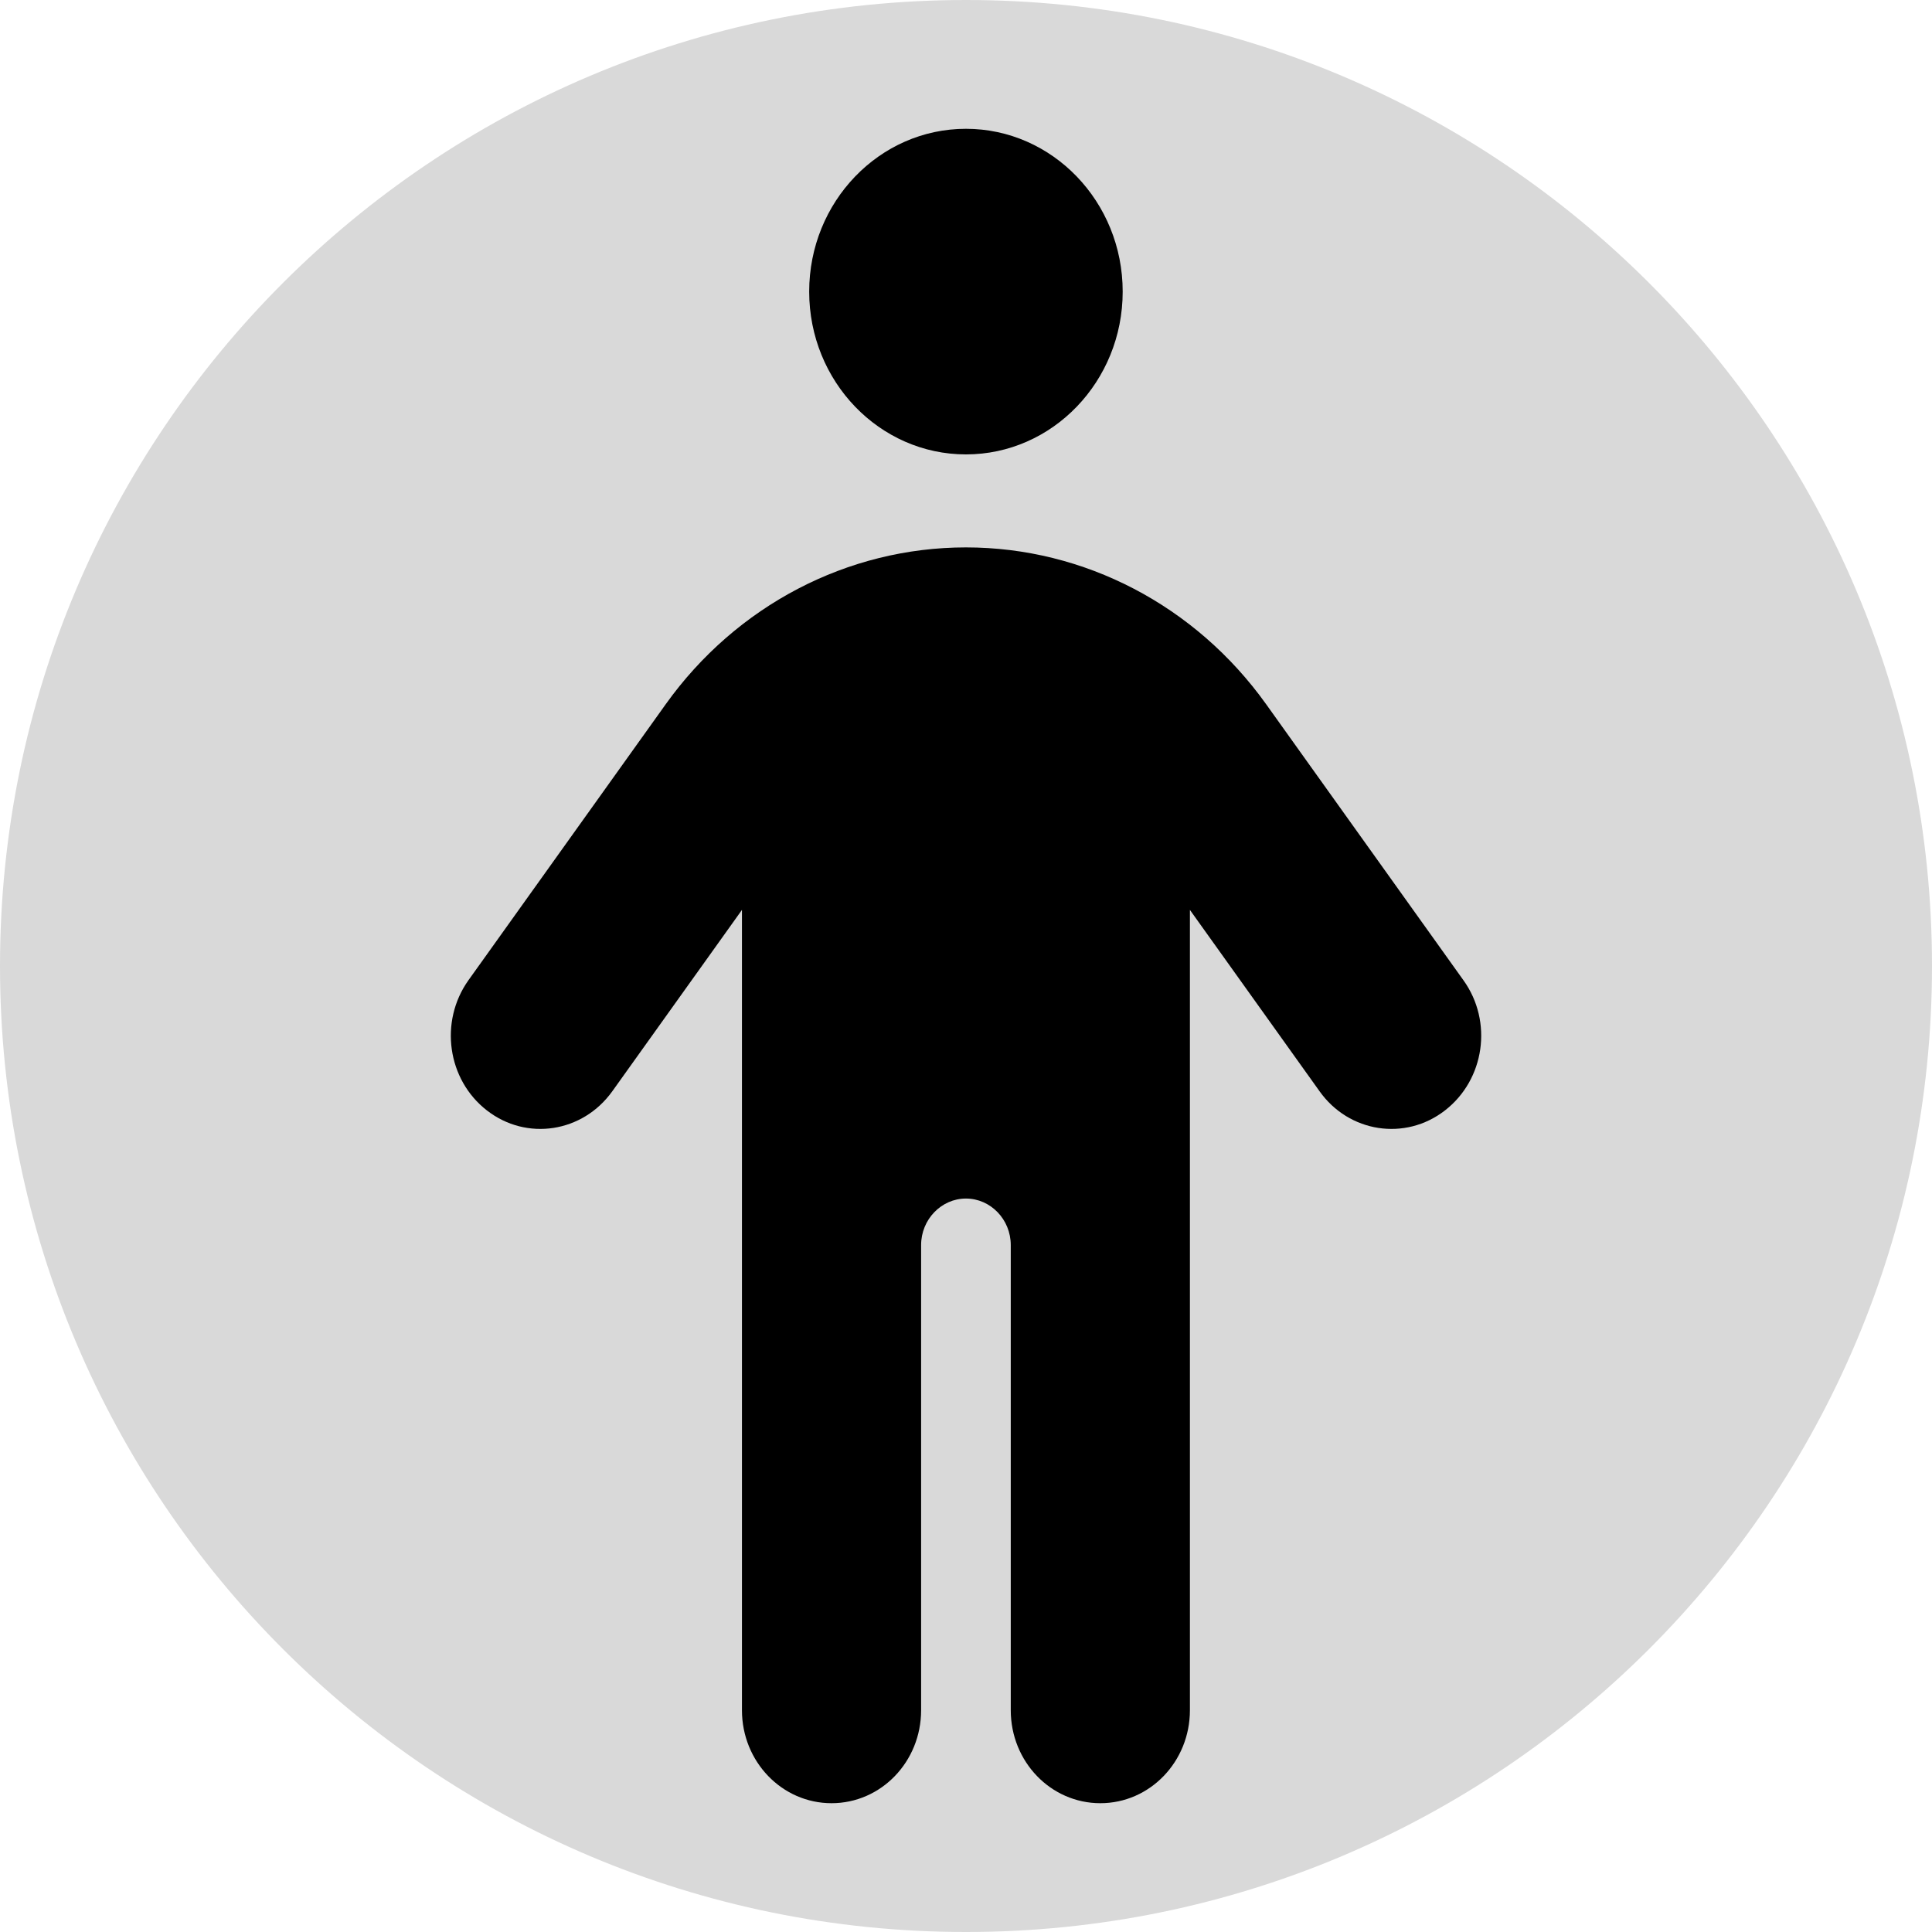
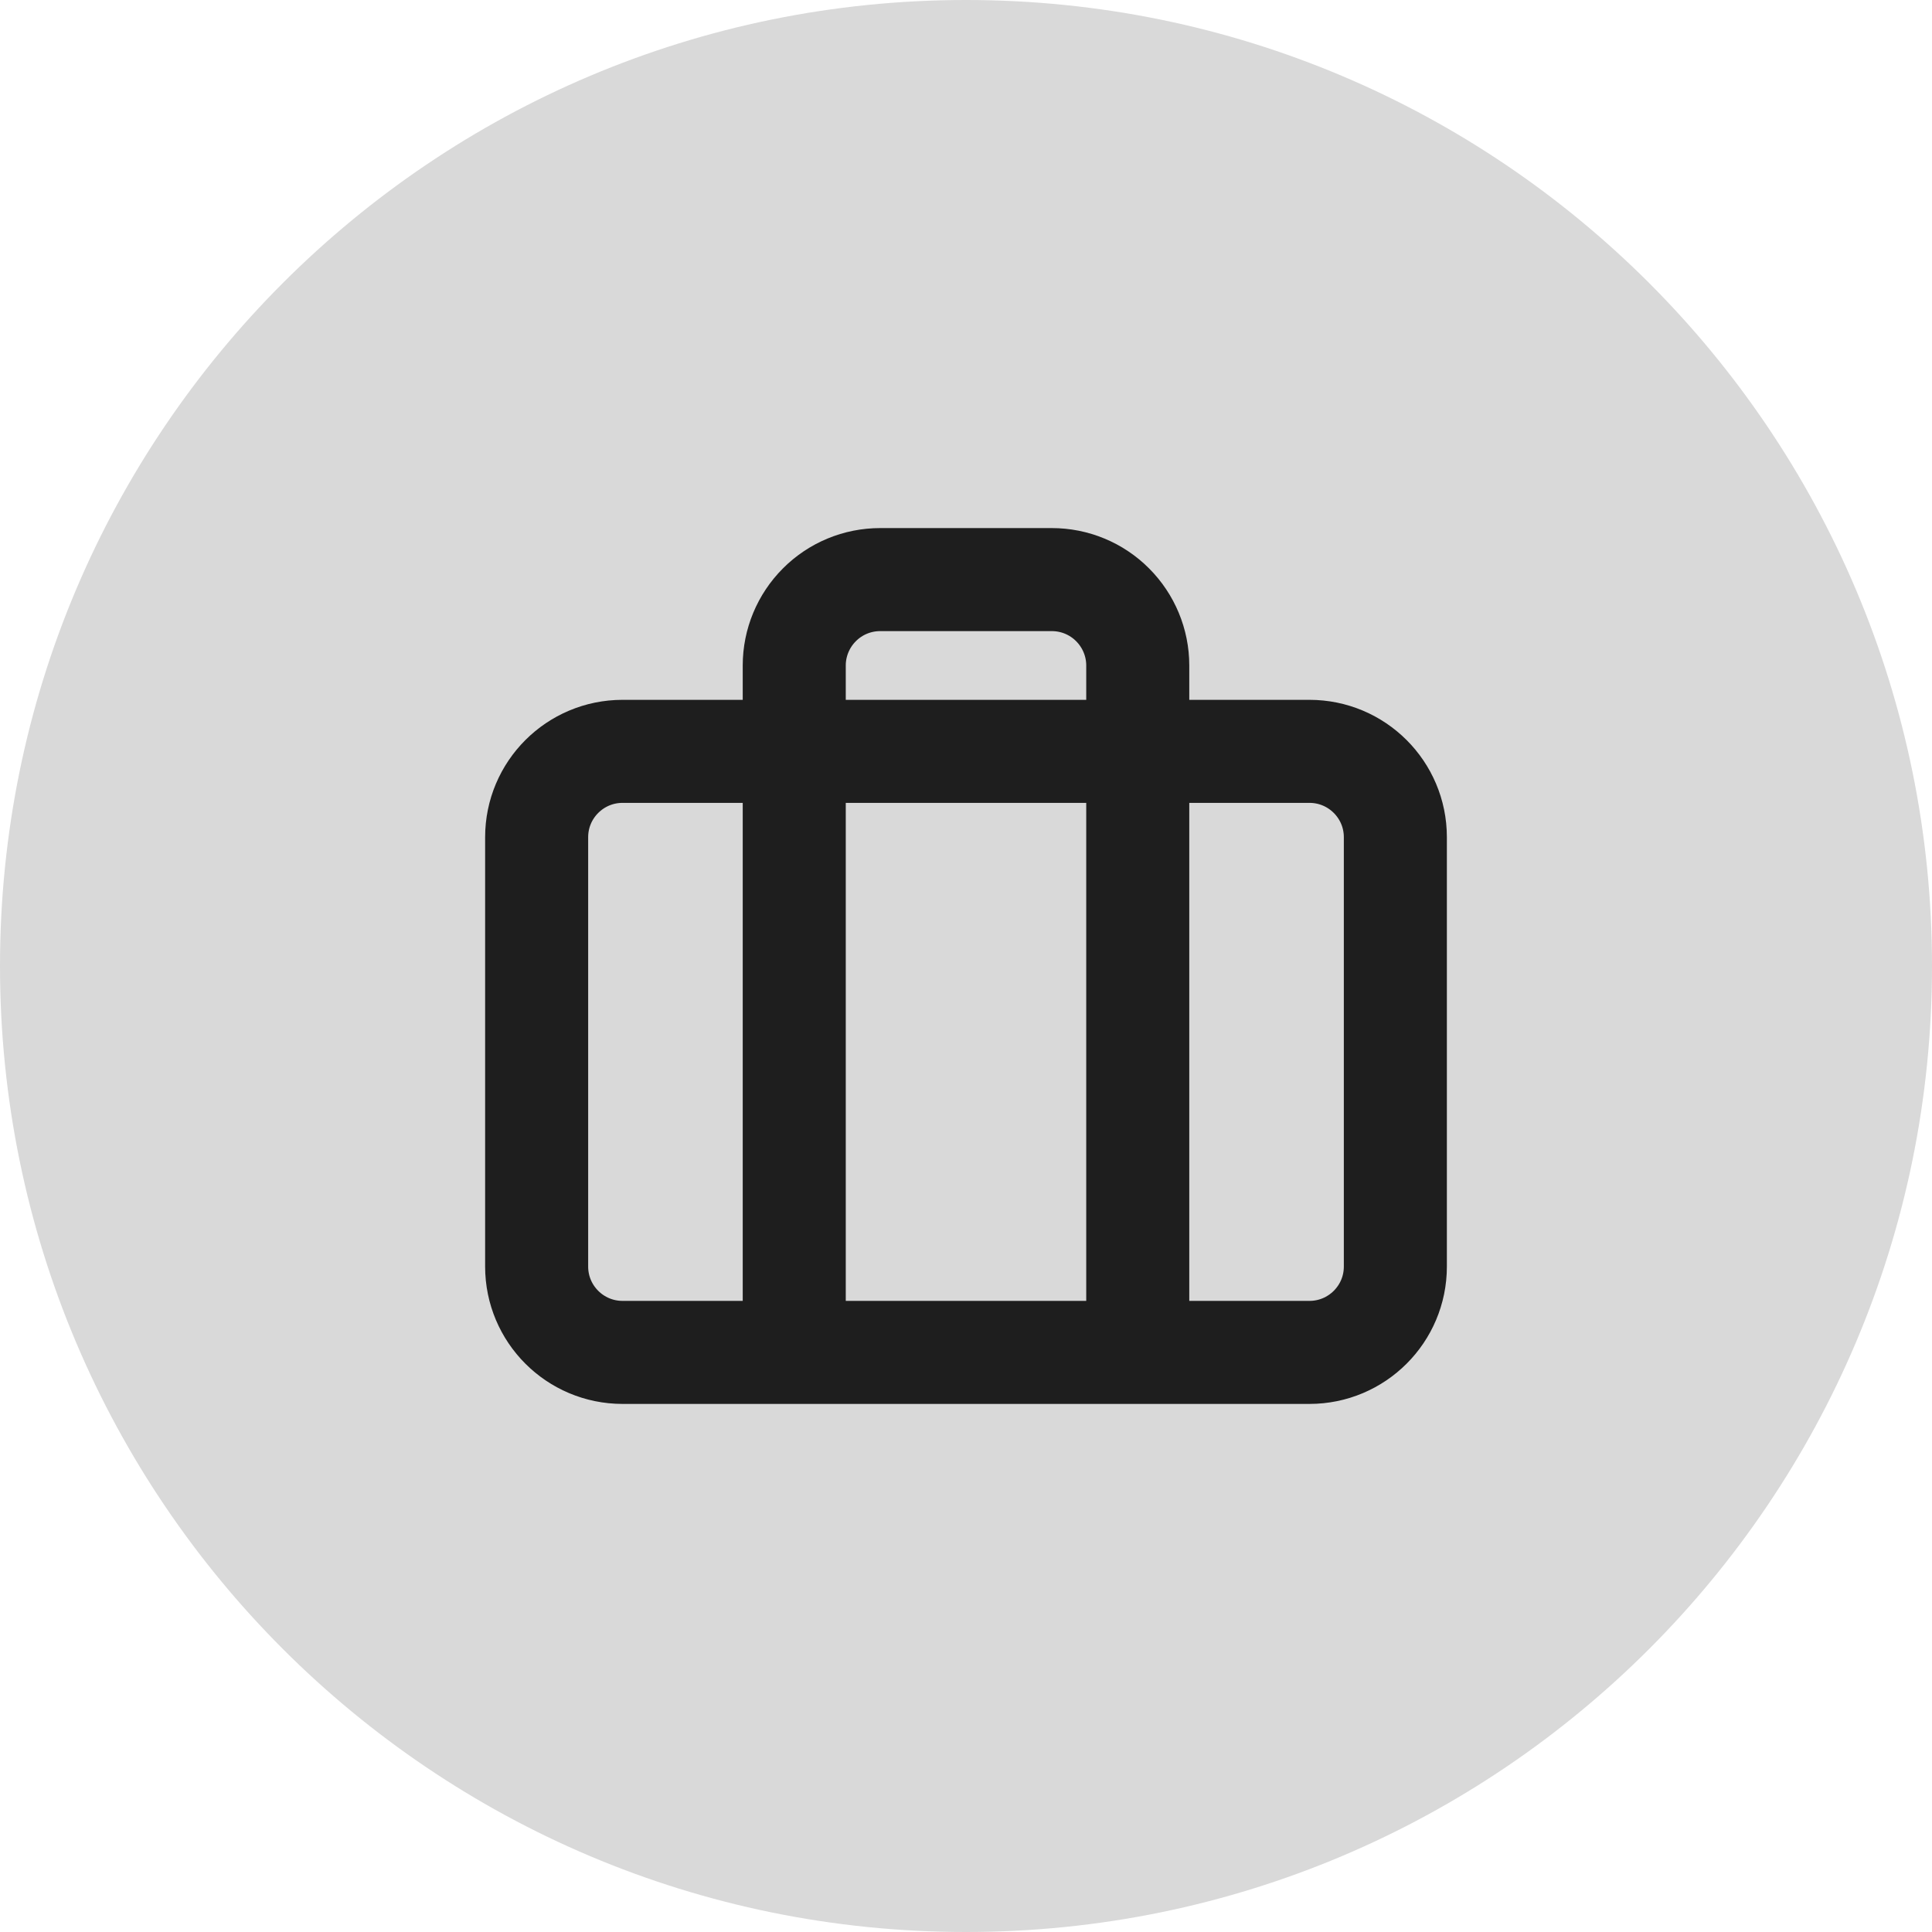
<svg xmlns="http://www.w3.org/2000/svg" width="30" height="30" viewBox="0 0 30 30" fill="none">
  <rect width="30" height="30" rx="15" fill="#D9D9D9" />
-   <path d="M17.433 4.528C17.433 3.133 16.342 2 14.999 2C13.656 2 12.565 3.133 12.565 4.528C12.565 5.923 13.656 7.056 14.999 7.056C16.342 7.056 17.433 5.923 17.433 4.528ZM18.477 14.129L20.49 16.945C20.946 17.587 21.82 17.722 22.437 17.243C23.055 16.765 23.185 15.862 22.724 15.221L19.659 10.933C18.564 9.403 16.838 8.5 14.999 8.5C13.16 8.5 11.434 9.403 10.339 10.933L7.274 15.221C6.818 15.862 6.944 16.765 7.561 17.243C8.178 17.722 9.048 17.587 9.508 16.945L11.521 14.129V26.556C11.521 27.355 12.143 28 12.912 28C13.682 28 14.303 27.355 14.303 26.556V19.333C14.303 18.936 14.617 18.611 14.999 18.611C15.382 18.611 15.695 18.936 15.695 19.333V26.556C15.695 27.355 16.316 28 17.086 28C17.855 28 18.477 27.355 18.477 26.556V14.129Z" fill="black" />
+   <path d="M17.667 21V10.333C17.667 9.98 17.526 9.641 17.276 9.391C17.026 9.14 16.687 9 16.333 9H13.667C13.313 9 12.974 9.14 12.724 9.391C12.474 9.641 12.333 9.98 12.333 10.333V21M9.667 11.667H20.333C21.07 11.667 21.667 12.264 21.667 13V19.667C21.667 20.403 21.07 21 20.333 21H9.667C8.93 21 8.333 20.403 8.333 19.667V13C8.333 12.264 8.93 11.667 9.667 11.667Z" stroke="#1E1E1E" stroke-width="1.6" stroke-linecap="round" stroke-linejoin="round" />
</svg>
